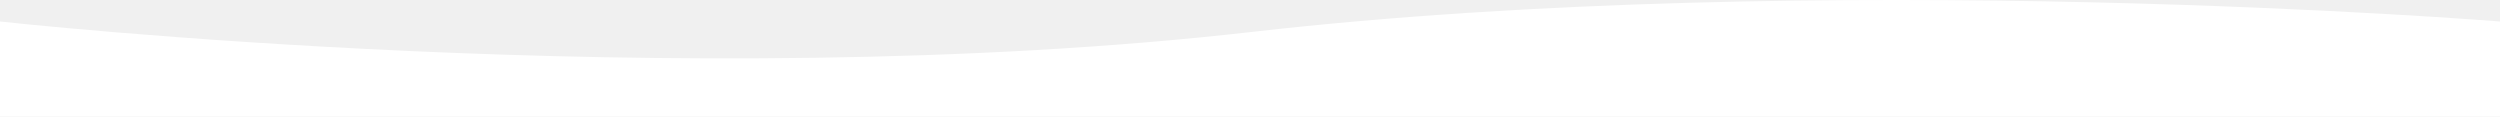
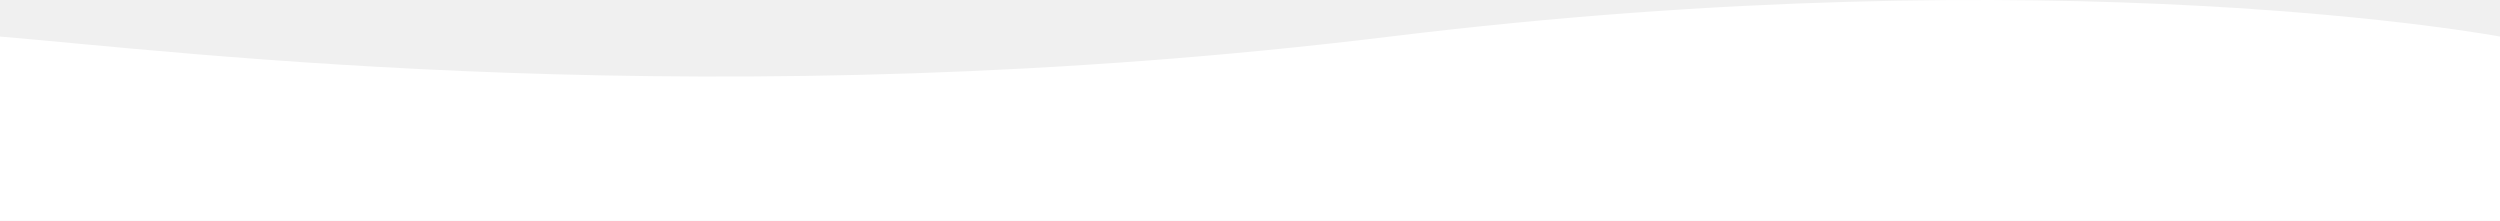
- <svg xmlns="http://www.w3.org/2000/svg" width="1919" height="89.504" viewBox="0 0 1919 89.504">
-   <path id="Path_114" data-name="Path 114" d="M4081-5498s523,58,961,8,958-8,958-8v73H4081Z" transform="translate(-4081 5514.504)" fill="#fff" />
+ <svg xmlns="http://www.w3.org/2000/svg" width="1919.058" height="169.435" viewBox="0 0 1919.058 169.435">
+   <path id="Path_115" data-name="Path 115" d="M-100,884.493H1819.058V743.131s-335.953-63.164-852.052,0S34.079,754.184-100,743.131" transform="translate(100 -715.058)" fill="#fff" />
</svg>
